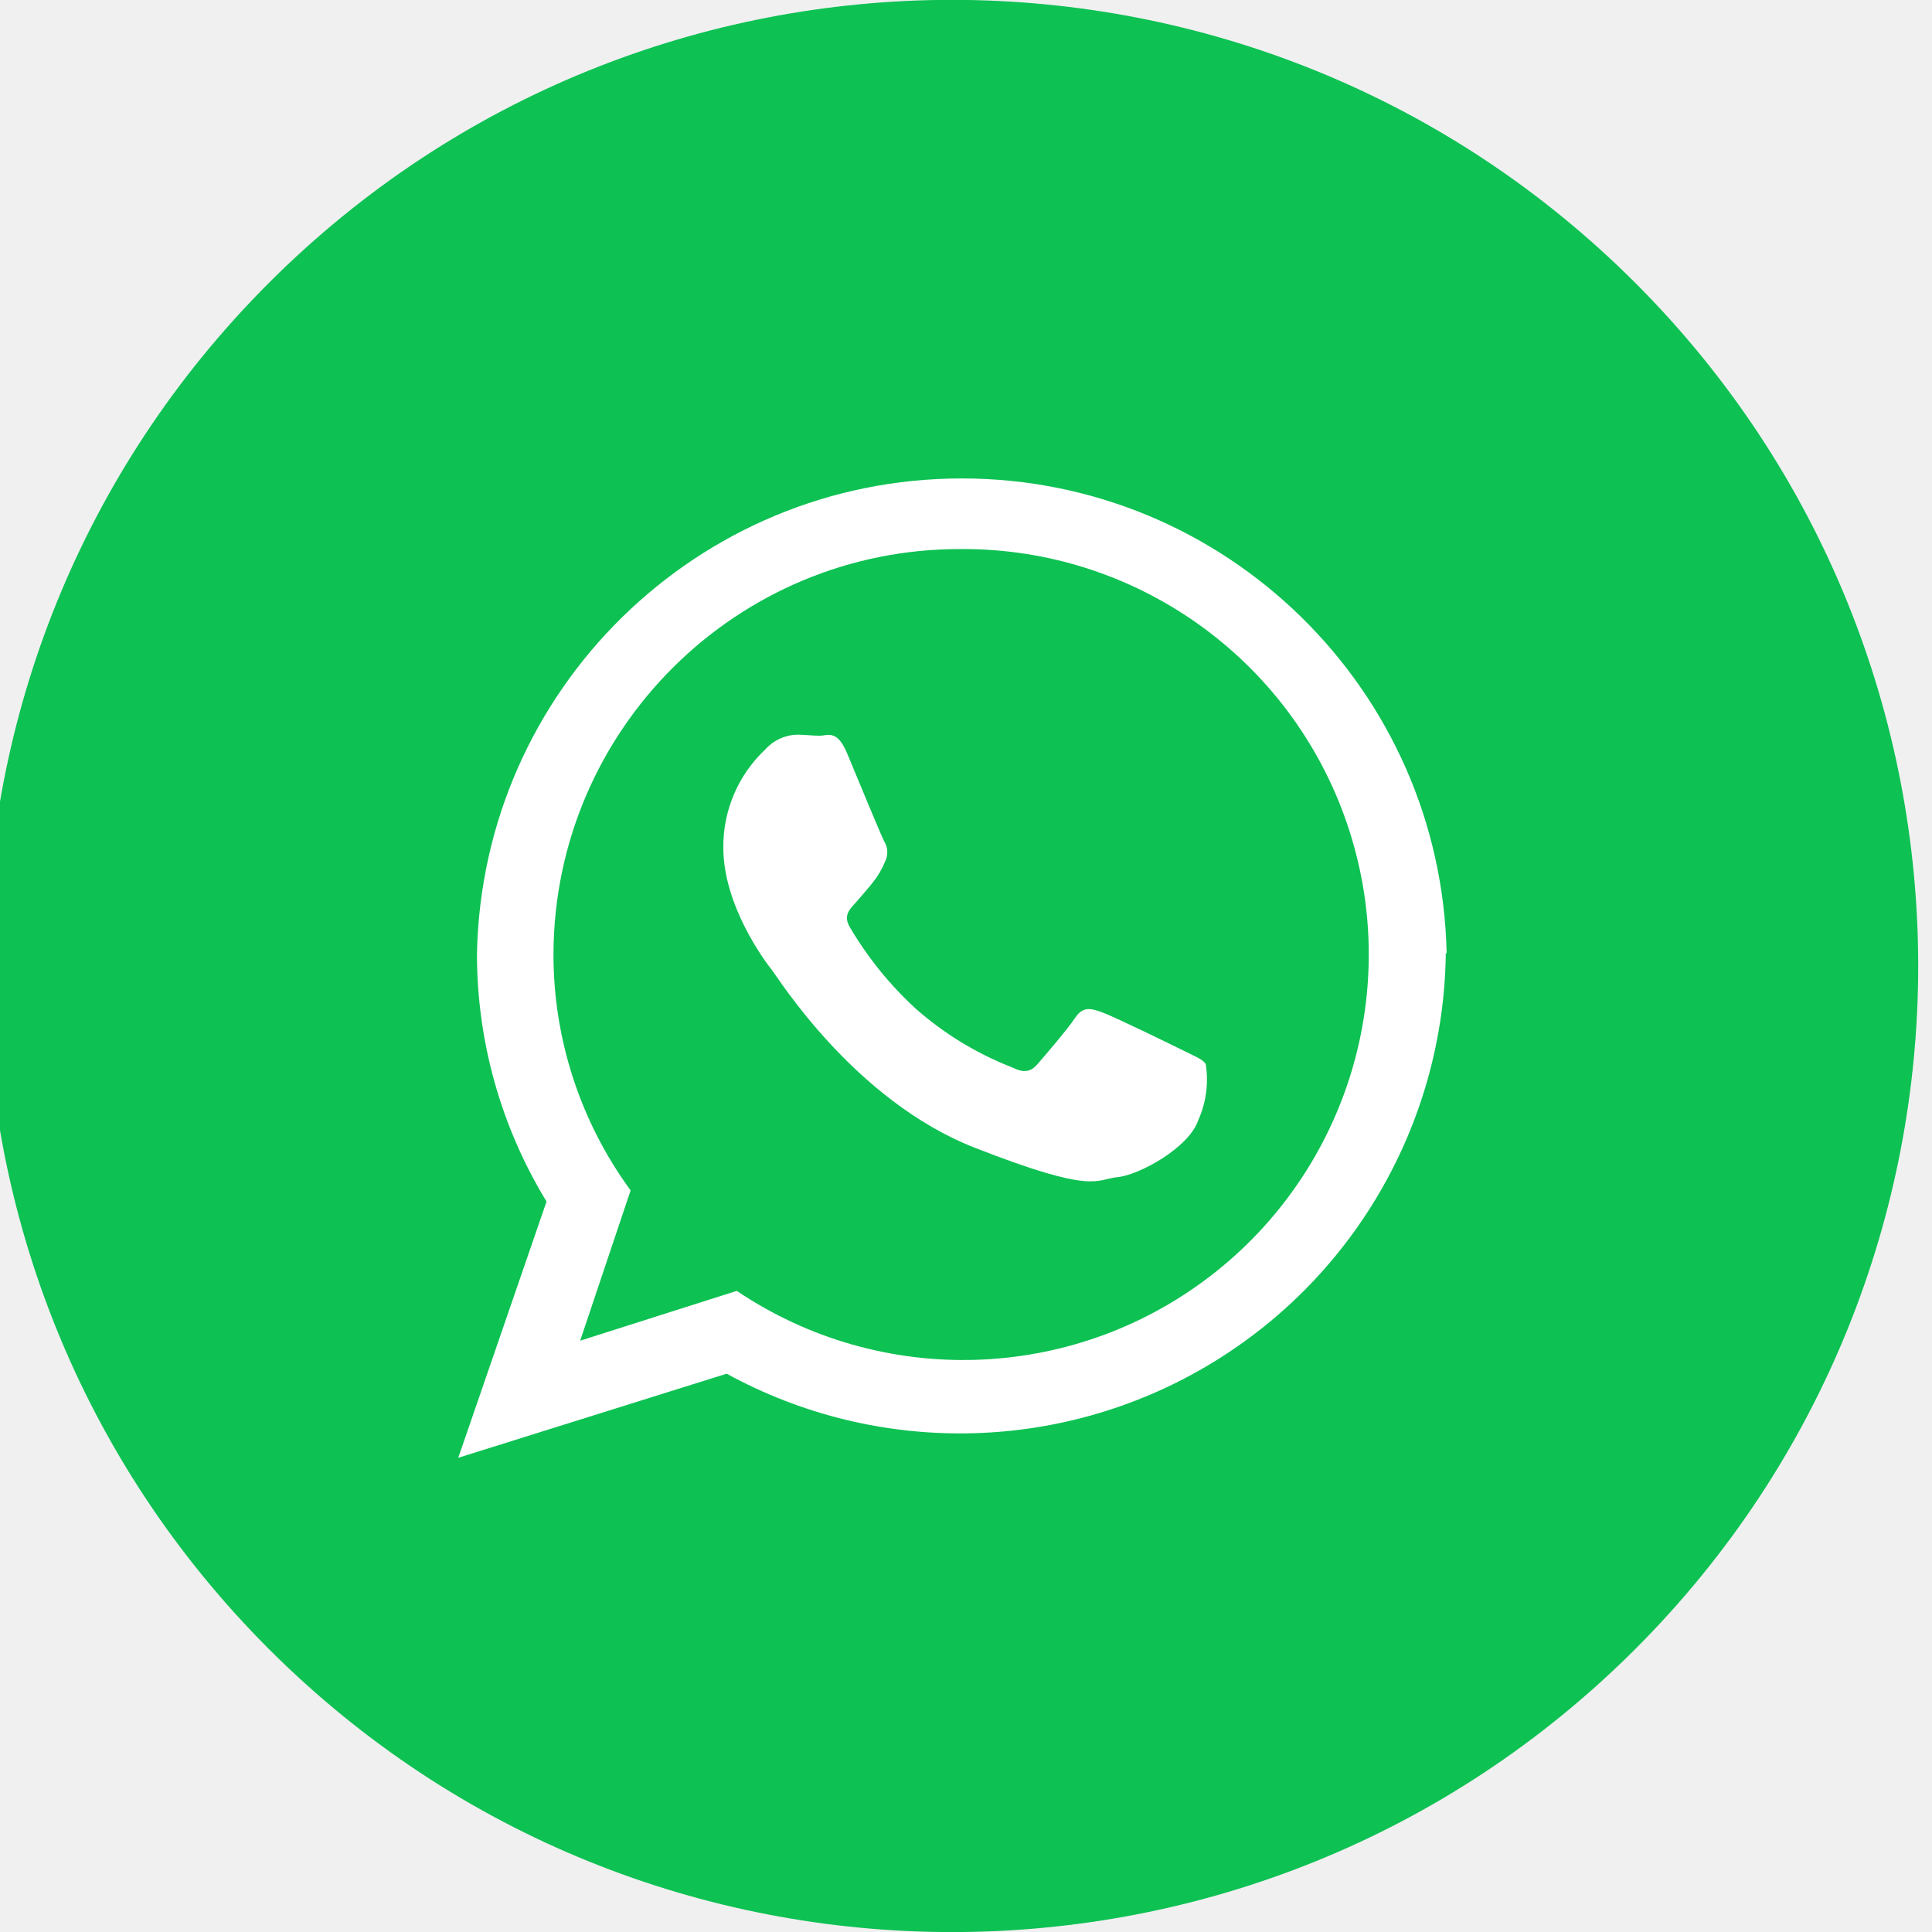
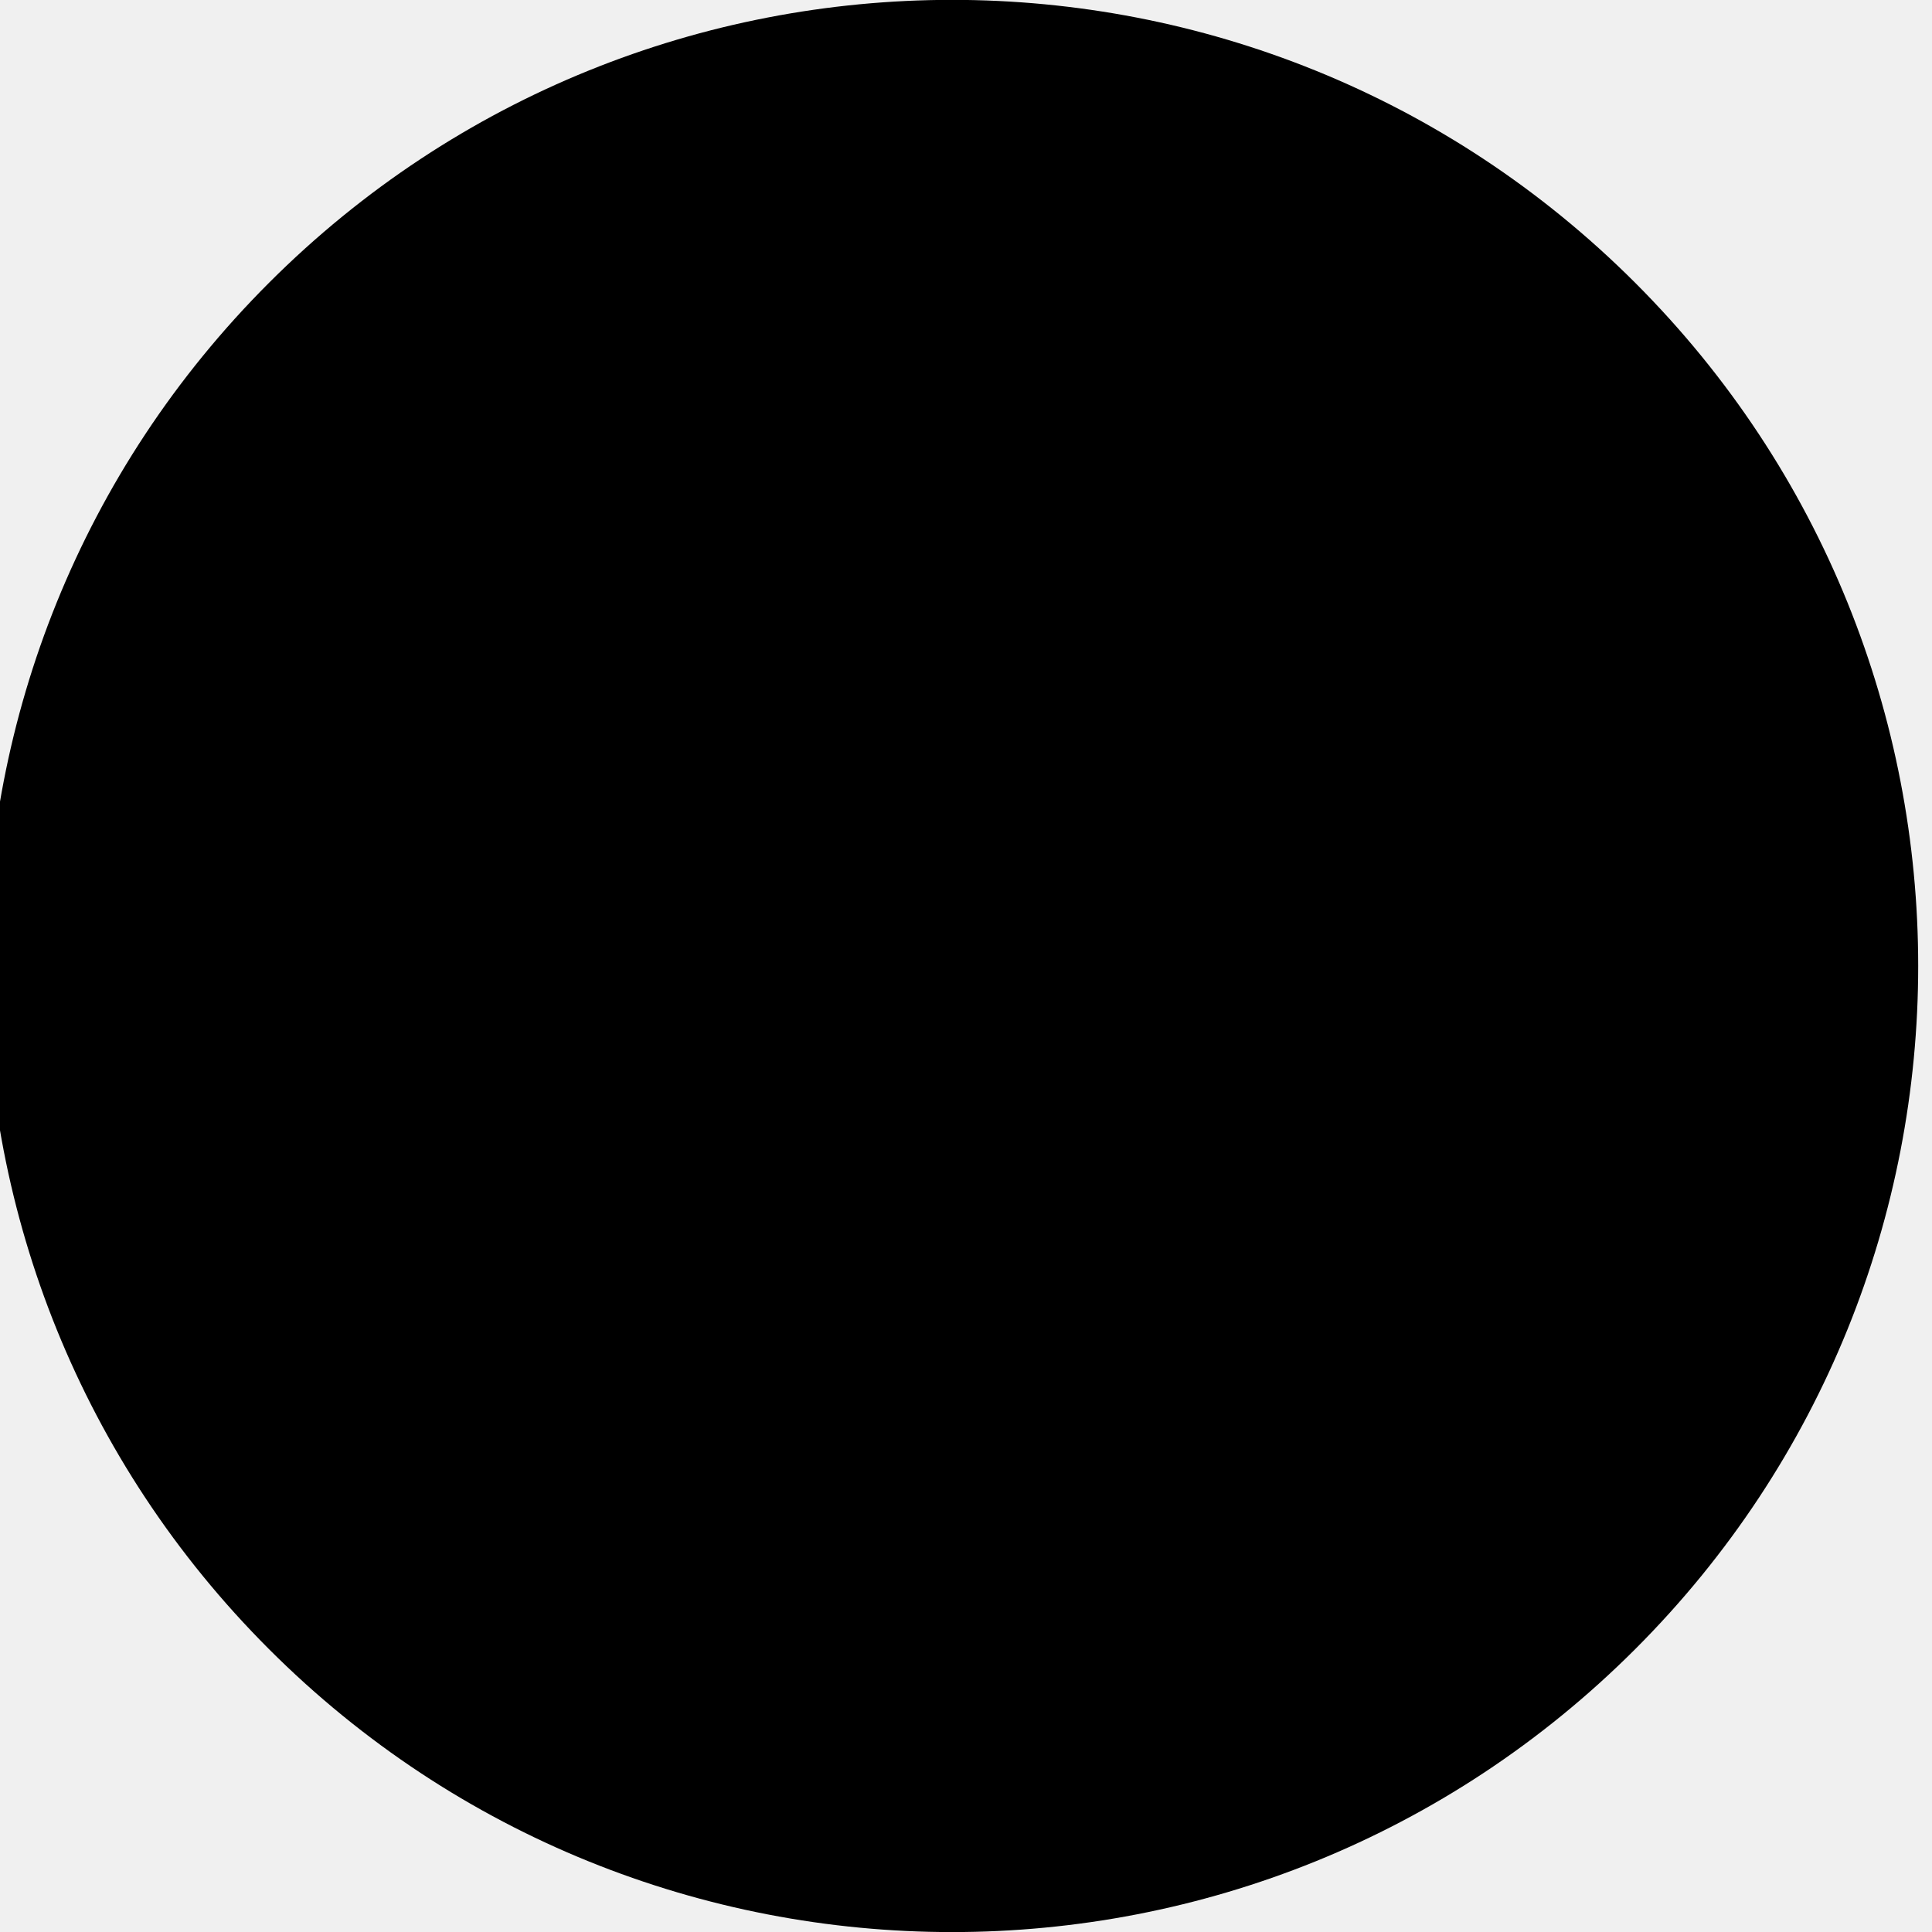
<svg xmlns="http://www.w3.org/2000/svg" id="Capa_1" data-name="Capa 1" viewBox="0 0 91.91 91.91">
  <defs>
    <style>.cls-1{fill:#0dc153;}.cls-2{fill:#fff;}</style>
  </defs>
-   <circle class="cls-1" cx="45.29" cy="45.96" r="45.96" transform="translate(-19.23 45.48) rotate(-45)" />
-   <path class="cls-2" d="M68.78,45.35a23.11,23.11,0,0,1-34.21,20l-12.77,4L26,57.16a22.61,22.61,0,0,1-3.31-11.81,23.07,23.07,0,0,1,46.13,0ZM45.71,26.12A19.33,19.33,0,0,0,26.33,45.36,19,19,0,0,0,30,56.63L27.6,63.78l7.45-2.37A19.29,19.29,0,1,0,45.71,26.12Zm11.65,24.5c-.14-.23-.52-.37-1.08-.65s-3.35-1.64-3.87-1.82-.89-.29-1.27.28-1.46,1.82-1.79,2.2-.66.42-1.22.14A15.37,15.37,0,0,1,43.58,48a16.88,16.88,0,0,1-3.15-3.89c-.33-.56,0-.86.25-1.14s.57-.65.85-1A3.93,3.93,0,0,0,42.1,41a1,1,0,0,0-.05-1c-.14-.28-1.27-3-1.75-4.16S39.36,35,39,35s-.7-.05-1.08-.05a2.09,2.09,0,0,0-1.51.7,6.33,6.33,0,0,0-2,4.68c0,2.76,2,5.43,2.3,5.8s3.92,6.22,9.66,8.47,5.75,1.5,6.79,1.4S56.56,54.6,57,53.3A4.72,4.72,0,0,0,57.36,50.62Z" />
+   <circle className="cls-1" cx="45.29" cy="45.96" r="45.96" transform="translate(-19.23 45.48) rotate(-45)" />
+   <path className="cls-2" d="M68.78,45.35a23.11,23.11,0,0,1-34.21,20l-12.77,4L26,57.16a22.61,22.61,0,0,1-3.31-11.81,23.07,23.07,0,0,1,46.13,0ZM45.71,26.12A19.33,19.33,0,0,0,26.33,45.36,19,19,0,0,0,30,56.63L27.6,63.78l7.45-2.37A19.29,19.29,0,1,0,45.71,26.12Zm11.65,24.5c-.14-.23-.52-.37-1.08-.65s-3.35-1.64-3.87-1.82-.89-.29-1.27.28-1.46,1.82-1.79,2.2-.66.42-1.22.14A15.37,15.37,0,0,1,43.58,48a16.88,16.88,0,0,1-3.15-3.89c-.33-.56,0-.86.25-1.14s.57-.65.85-1A3.93,3.93,0,0,0,42.1,41a1,1,0,0,0-.05-1c-.14-.28-1.27-3-1.75-4.16S39.36,35,39,35s-.7-.05-1.08-.05a2.09,2.09,0,0,0-1.51.7,6.33,6.33,0,0,0-2,4.68c0,2.76,2,5.43,2.3,5.8s3.92,6.22,9.66,8.47,5.75,1.5,6.79,1.4S56.56,54.6,57,53.3A4.72,4.72,0,0,0,57.36,50.62Z" />
</svg>
